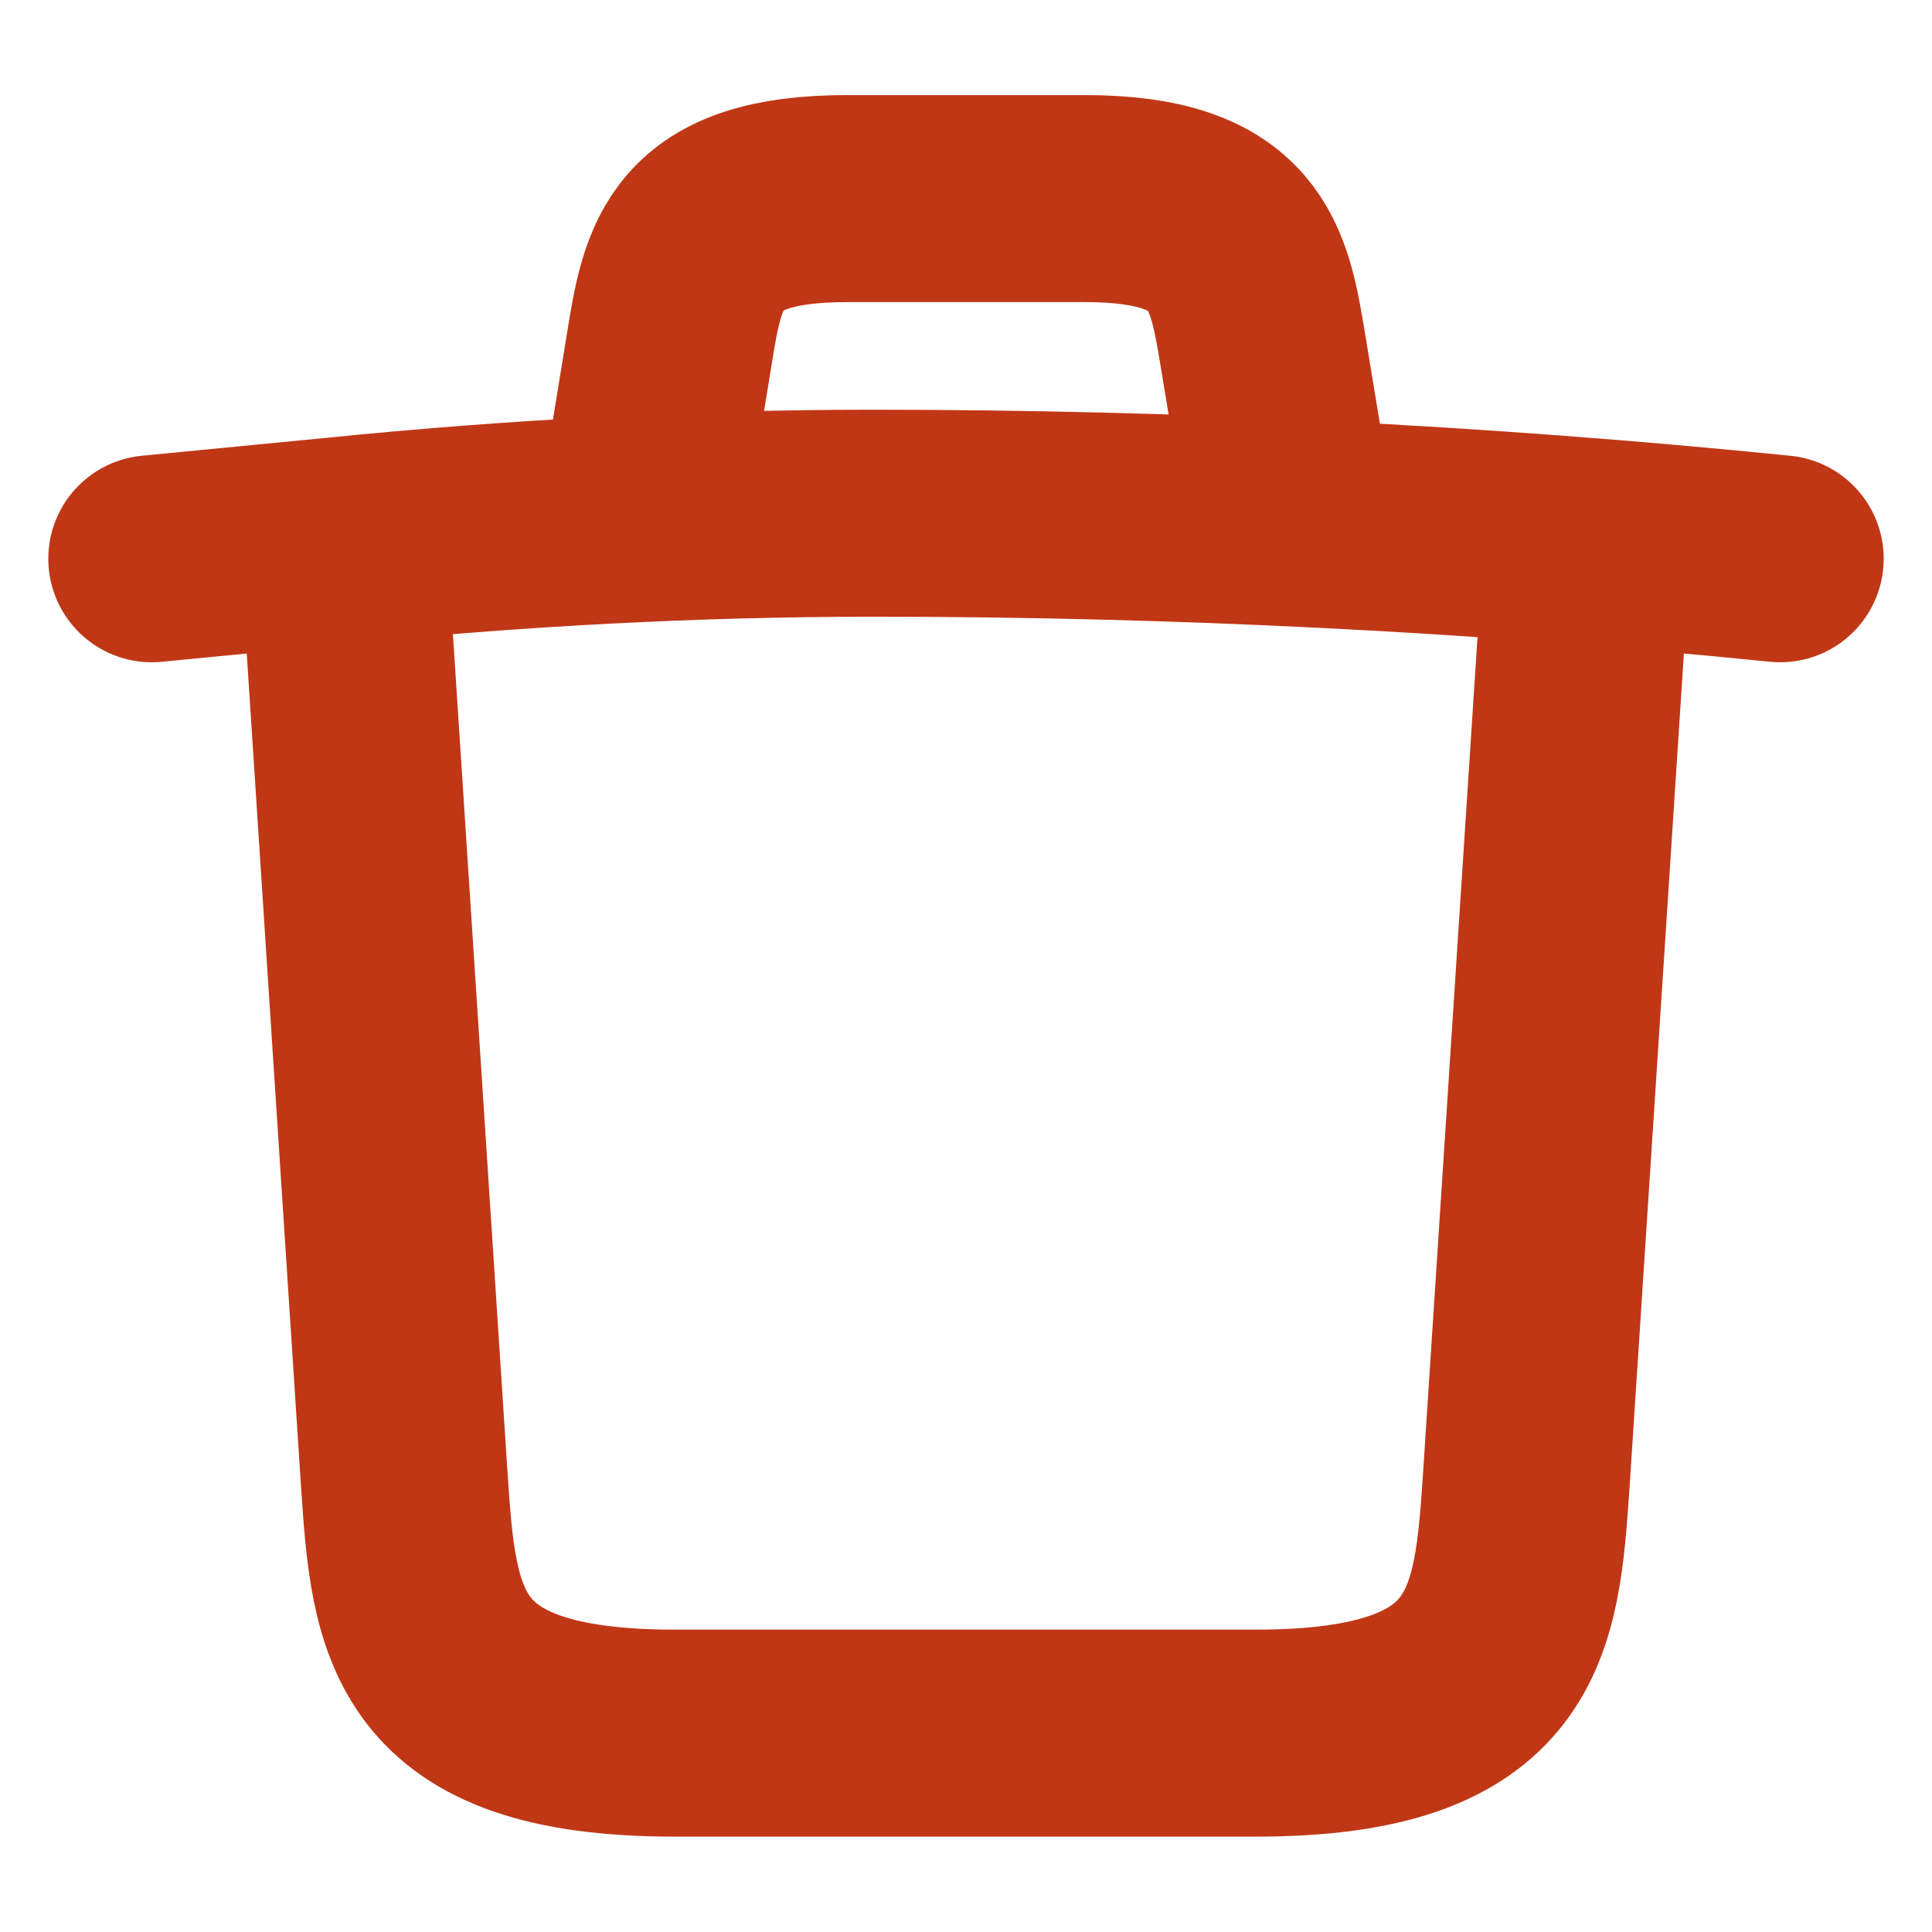
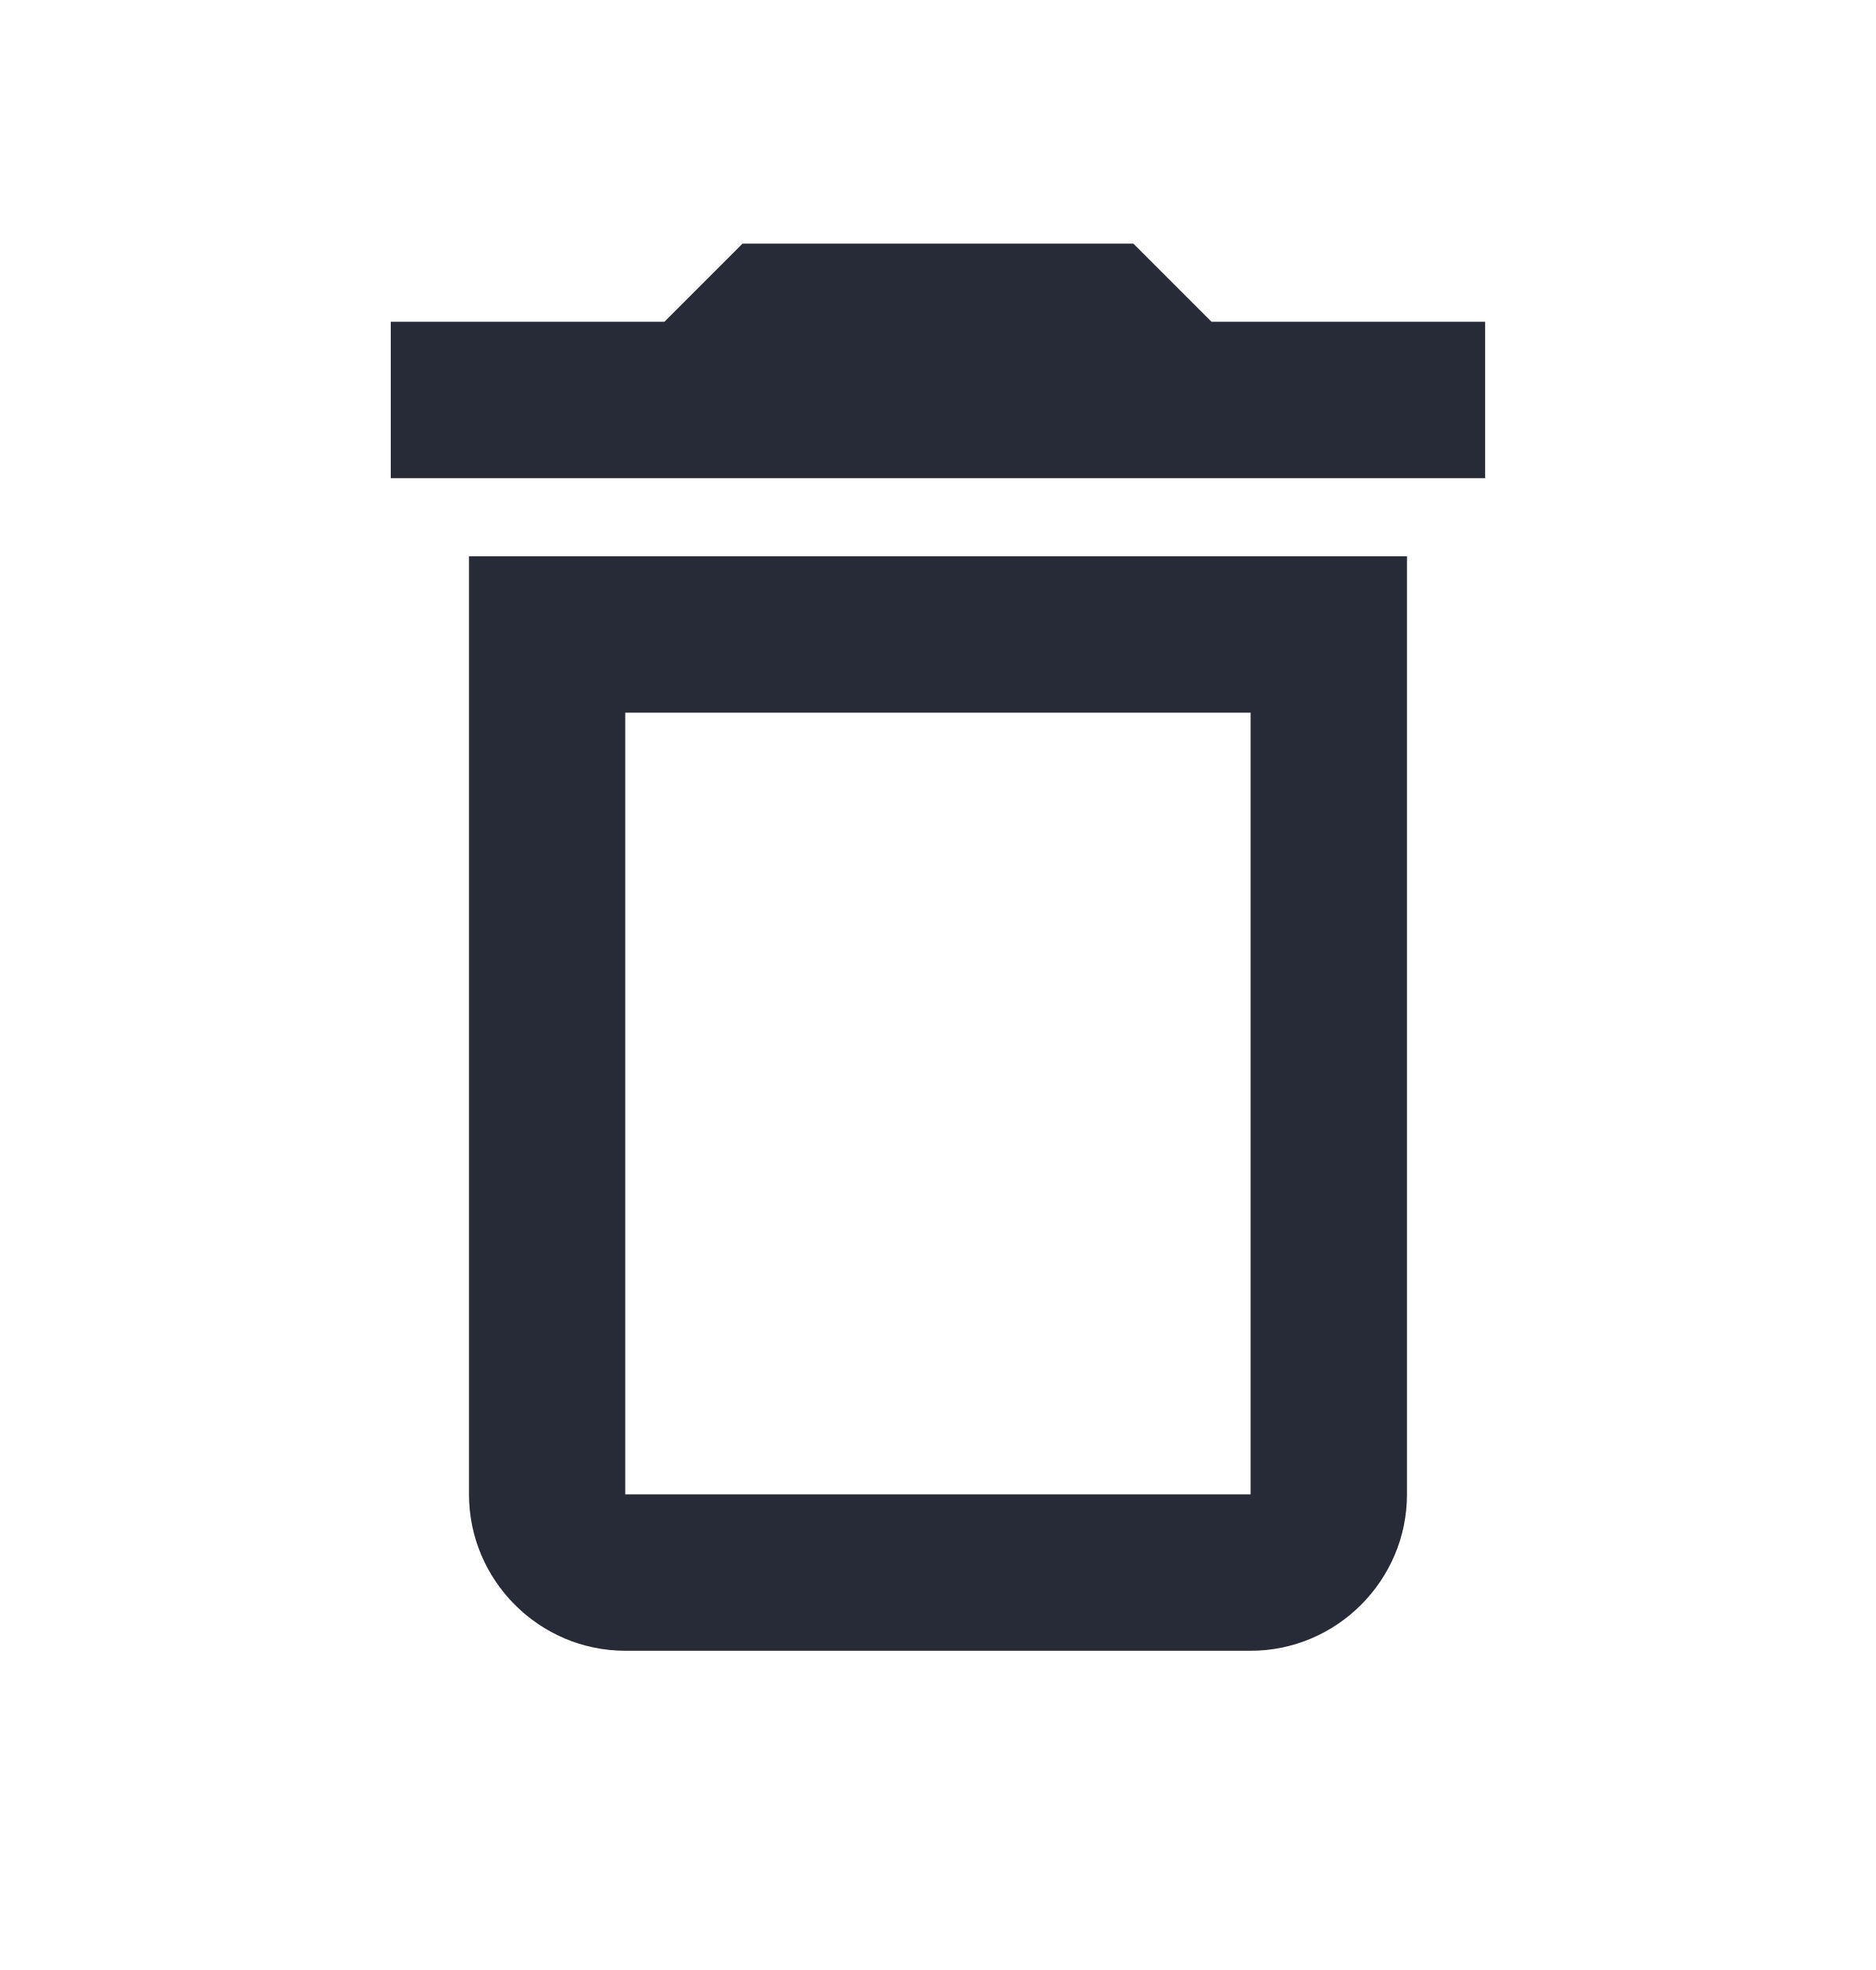
- <svg xmlns="http://www.w3.org/2000/svg" width="14" height="14" viewBox="0 0 14 14" fill="none">
-   <path d="M12.9 4.049C10.72 3.829 8.52 3.719 6.33 3.719C5.03 3.719 3.73 3.789 2.44 3.919L1.1 4.049" stroke="#C03716" stroke-width="1.5" stroke-linecap="round" stroke-linejoin="round" />
-   <path d="M4.71 3.389L4.85 2.529C4.95 1.909 5.03 1.439 6.14 1.439H7.86C8.97 1.439 9.05 1.929 9.15 2.529L9.29 3.379" stroke="#C03716" stroke-width="1.5" stroke-linecap="round" stroke-linejoin="round" />
-   <path d="M11.49 4.129L11.06 10.729C10.99 11.759 10.93 12.559 9.1 12.559H4.89C3.06 12.559 3 11.759 2.93 10.729L2.5 4.129" stroke="#C03716" stroke-width="1.5" stroke-linecap="round" stroke-linejoin="round" />
+ <svg xmlns="http://www.w3.org/2000/svg" width="20" height="21" fill="none" viewBox="0 0 20 21">
+   <path fill="#272A37" d="M13.333 7.597v8.333H6.666V7.597h6.667Zm-1.25-5H7.916l-.833.833H4.166v1.667h11.667V3.43h-2.917l-.833-.833ZM15 5.93H5v10c0 .917.75 1.667 1.667 1.667h6.666c.917 0 1.667-.75 1.667-1.667v-10Z" />
</svg>
